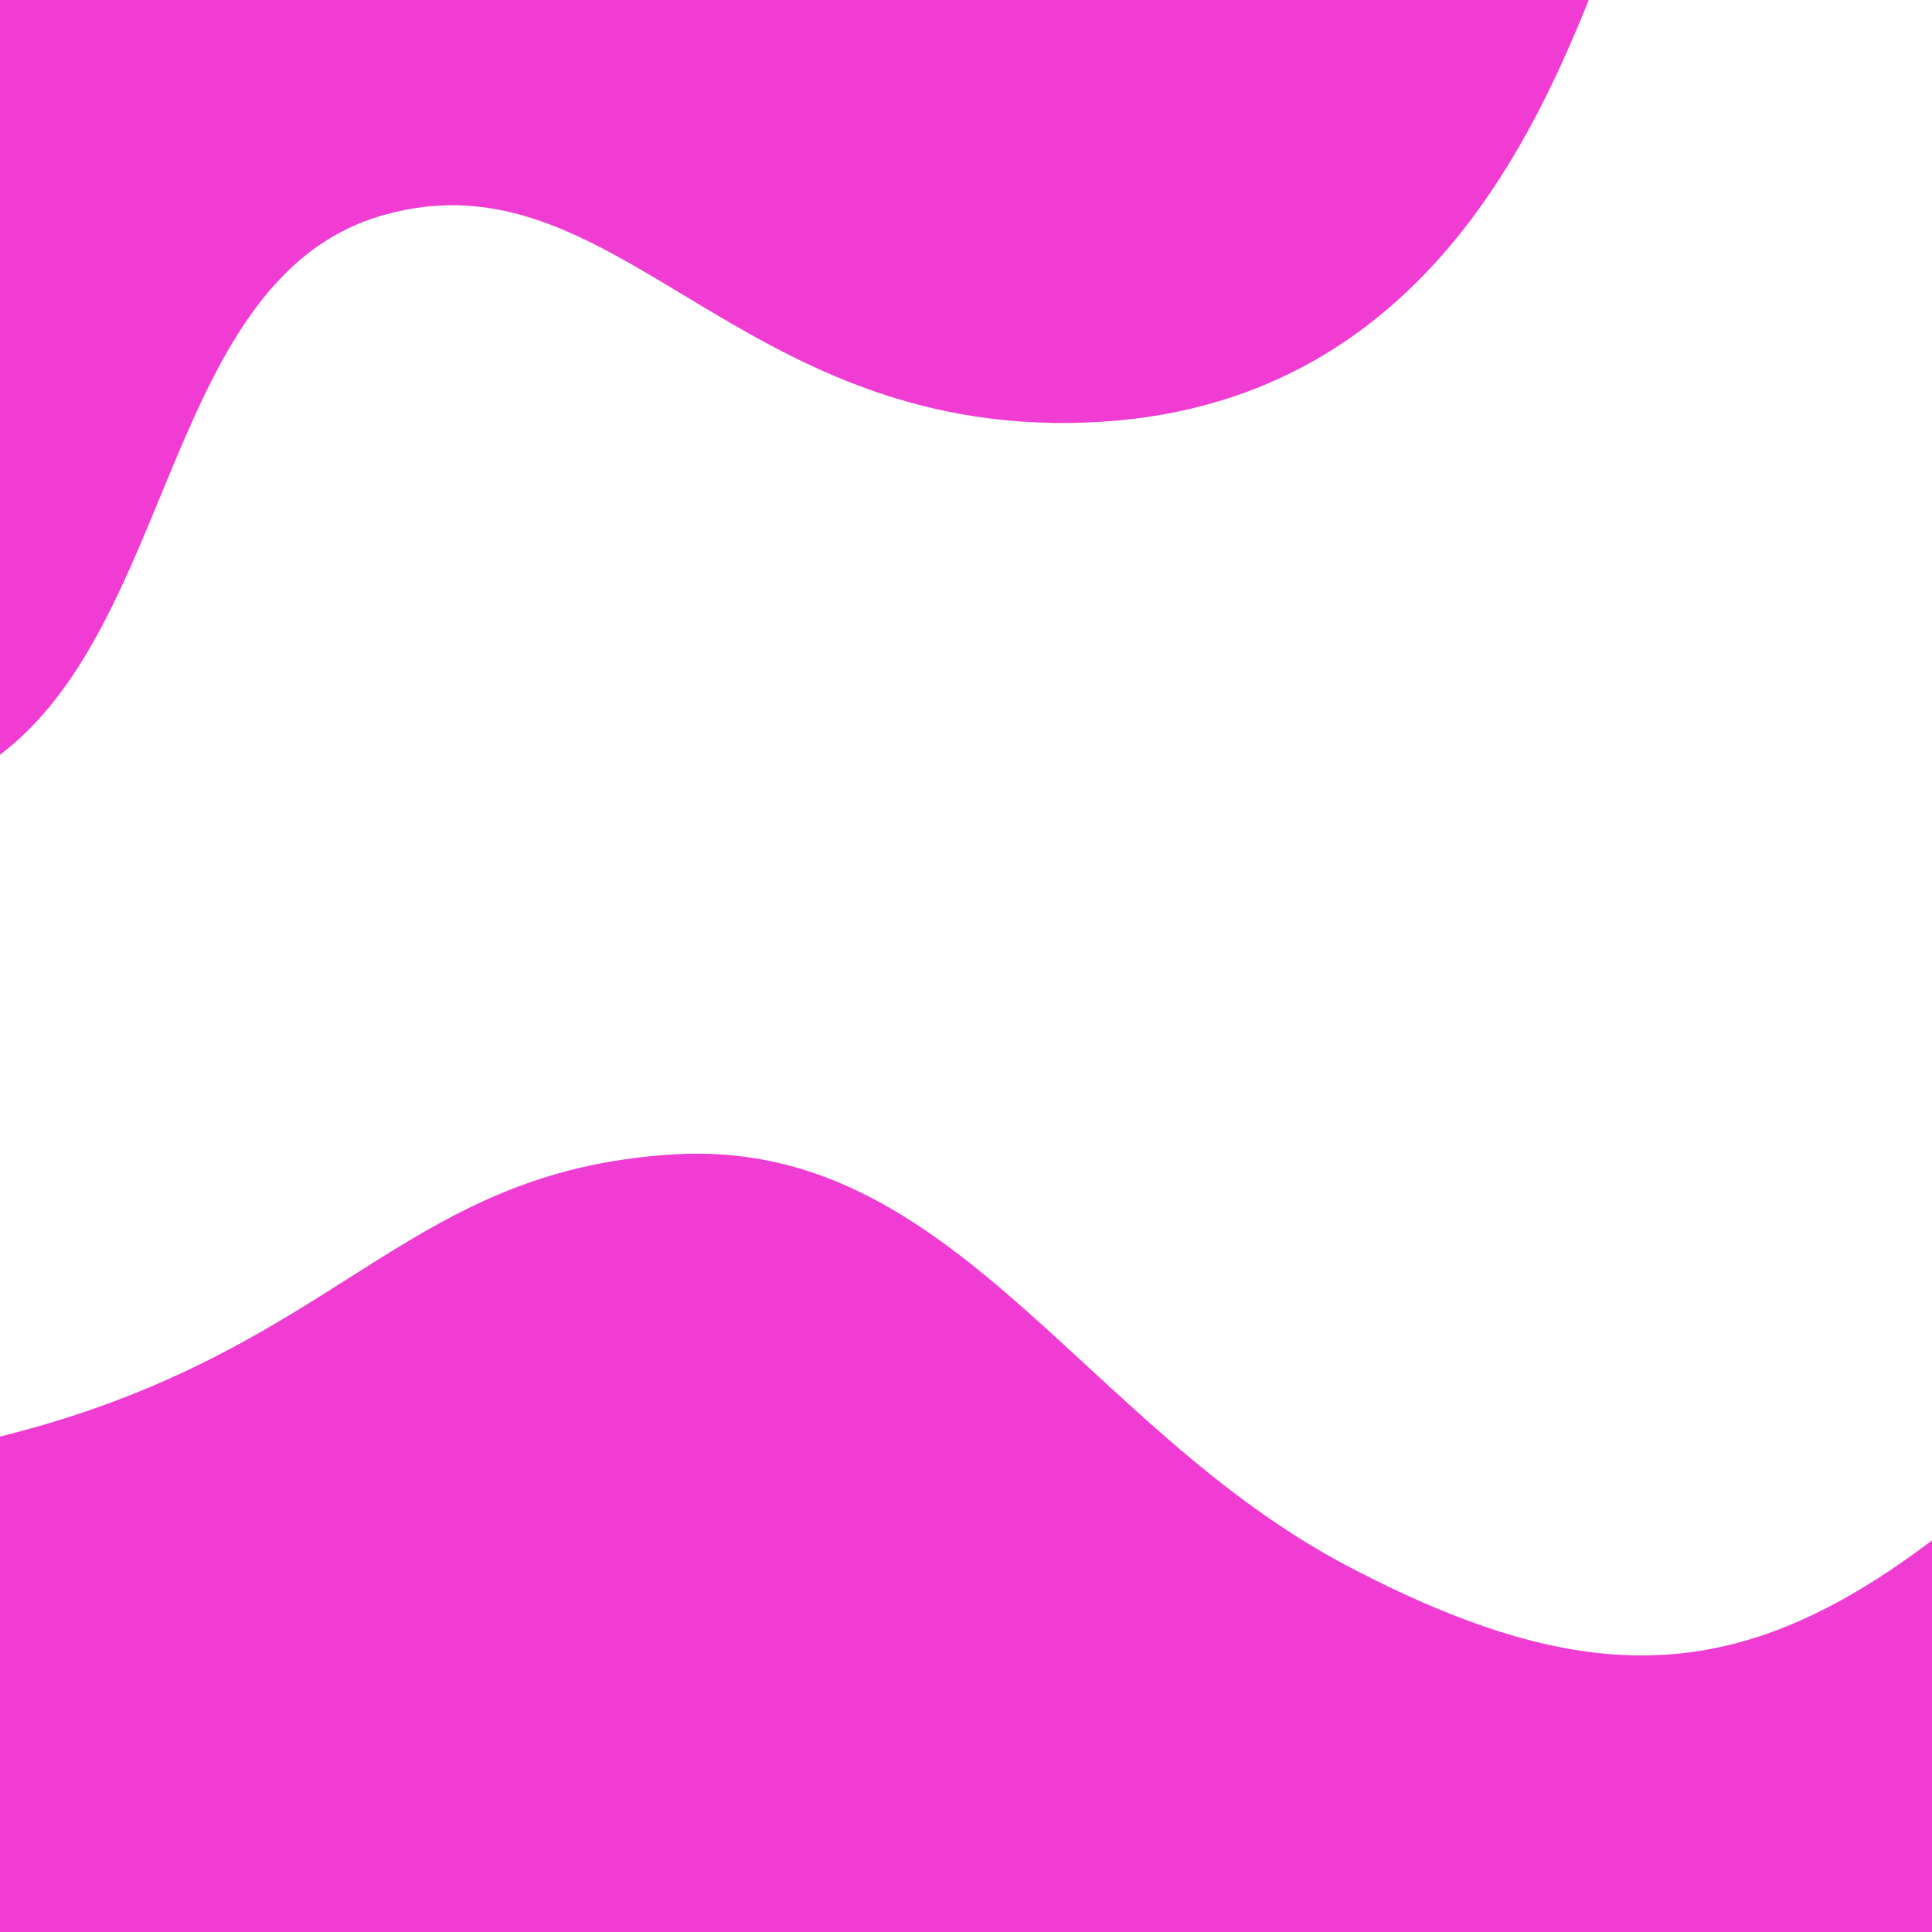
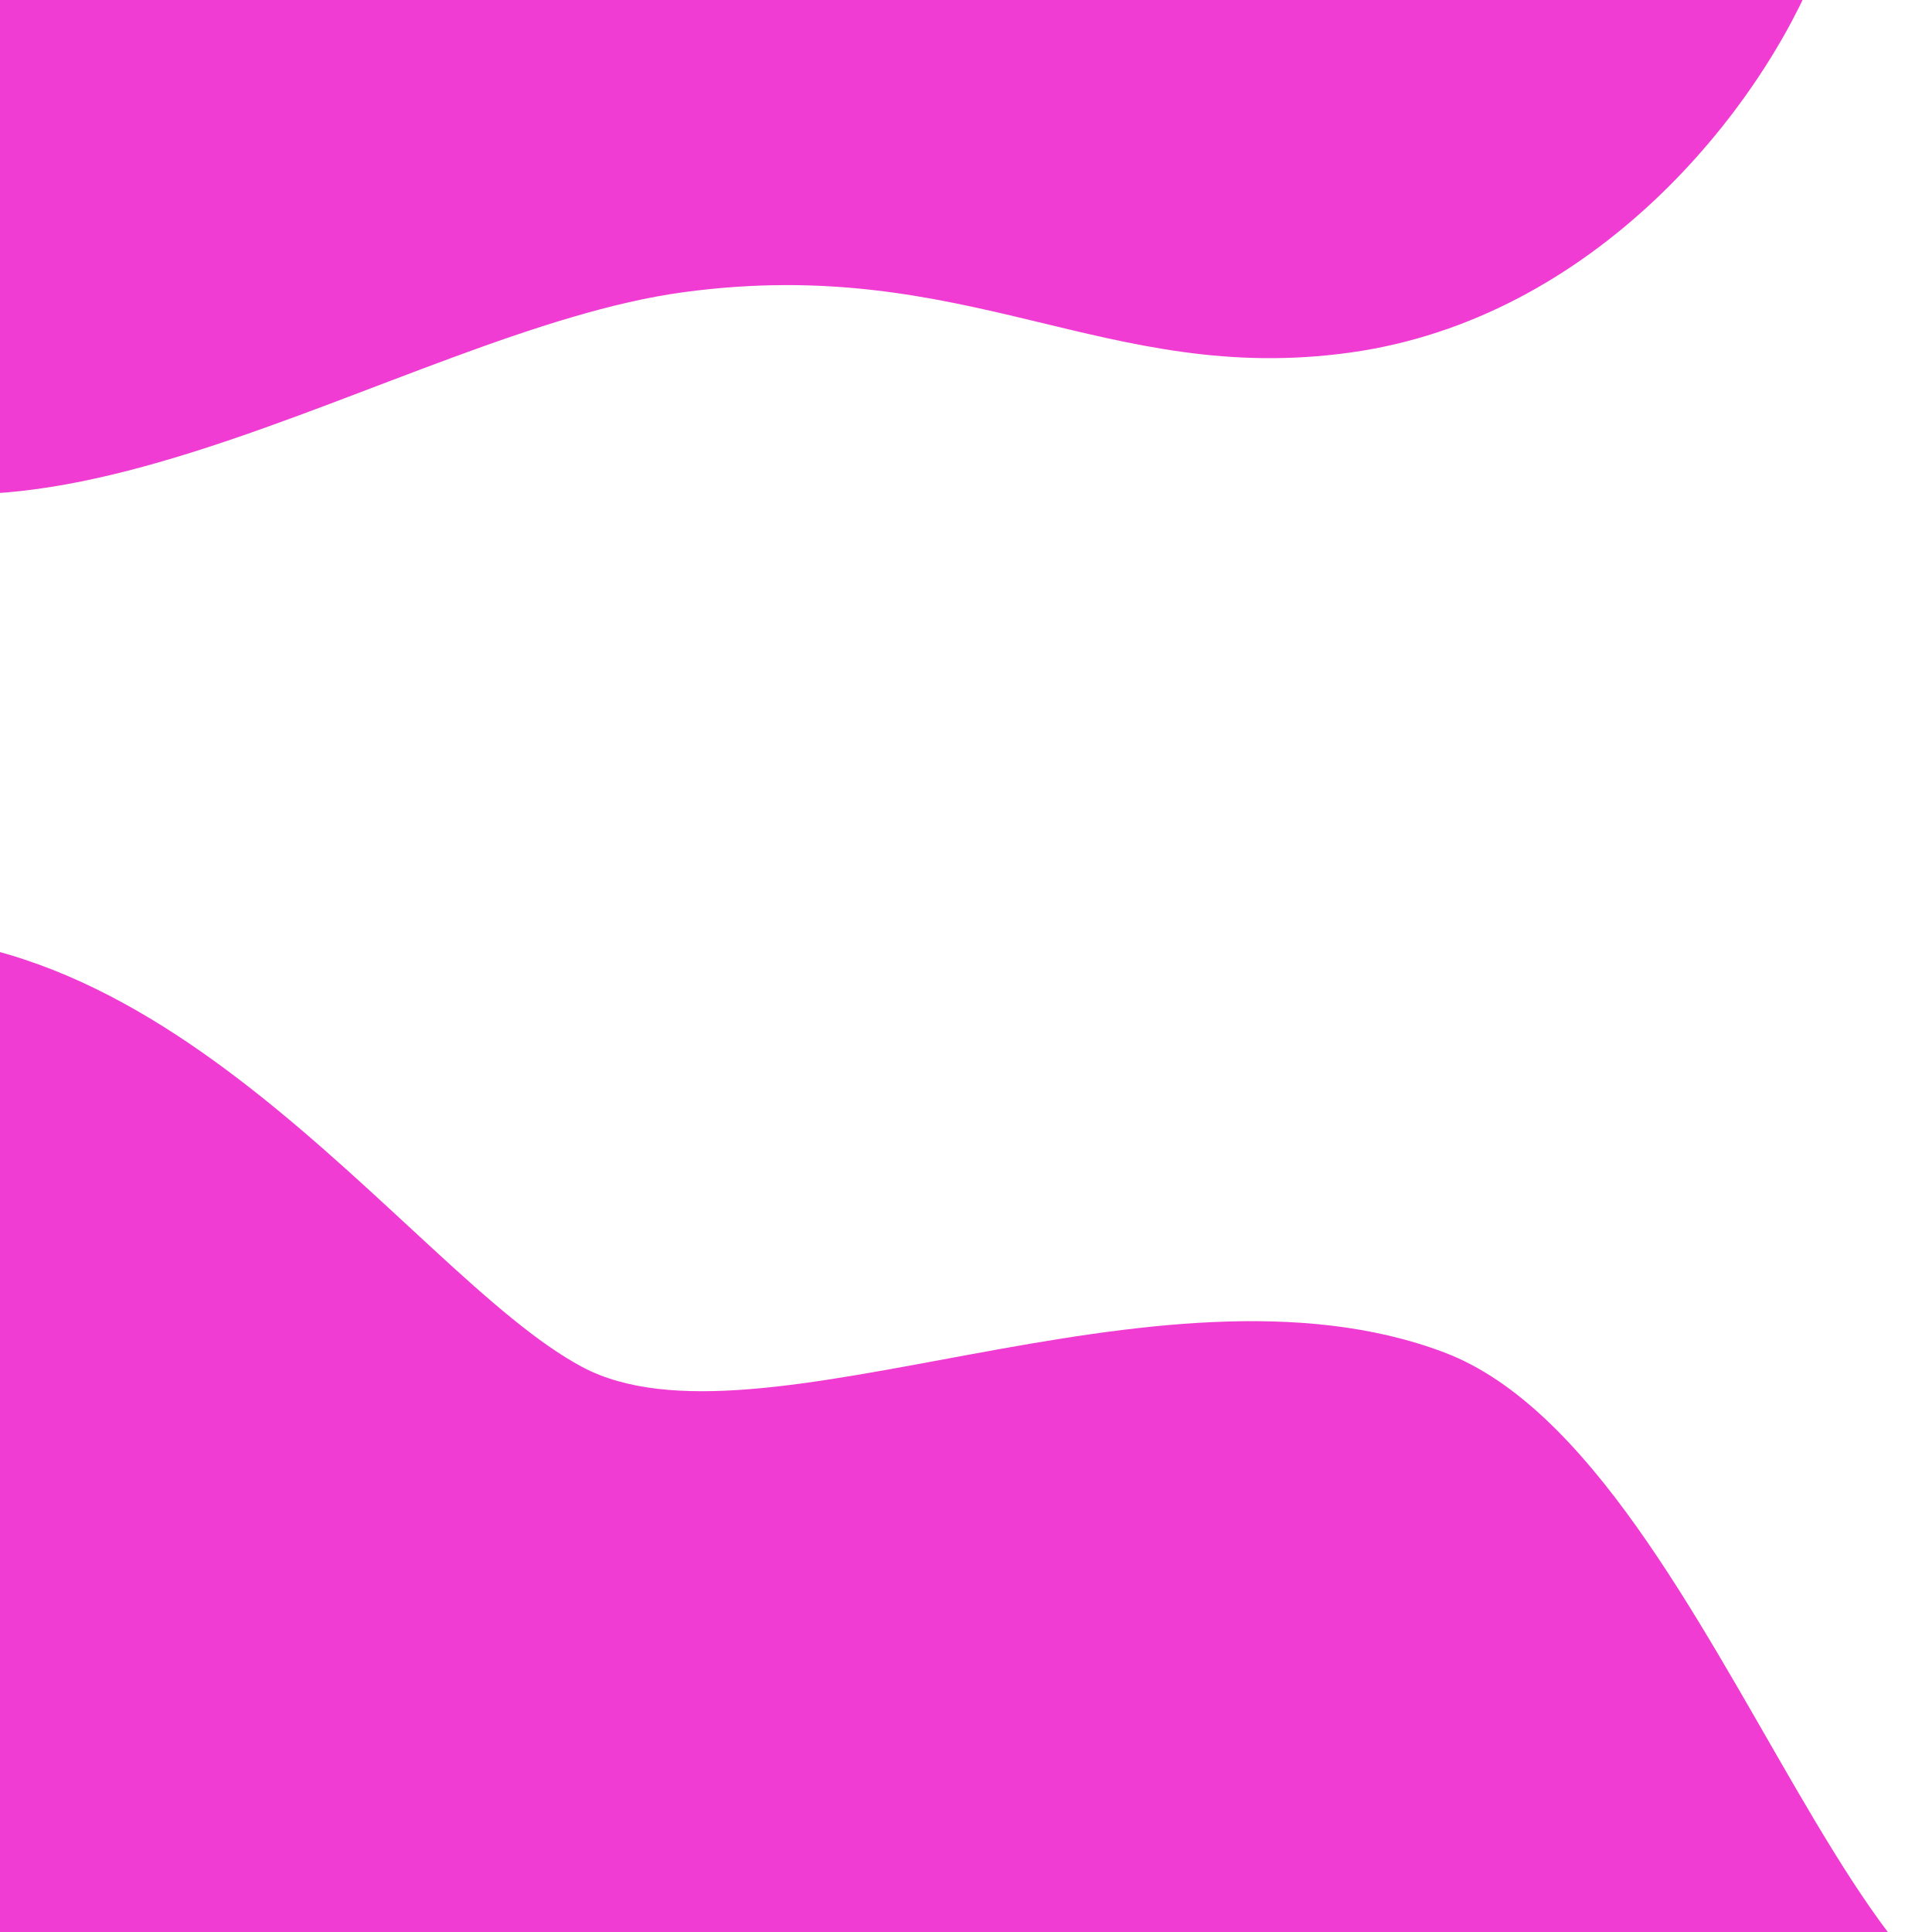
- <svg xmlns="http://www.w3.org/2000/svg" width="144px" height="144px" viewBox="0 0 800 800">
-   <path id="Unnamed" fill="#ee22cce0" stroke="none" stroke-width="1" d="M 1060.00,663.00            C 1060.00,663.00 952.00,566.00 828.00,615.00              735.00,696.00 670.00,707.00 559.00,649.00              448.00,591.00 395.00,471.00 279.00,478.00              163.00,485.00 140.00,563.00 -9.00,597.00              -83.00,579.00 -83.00,790.00 -34.00,804.00              15.00,818.00 830.00,833.00 855.00,822.00              880.00,811.00 868.00,559.00 853.00,538.00M -15.00,322.00            C 74.00,276.00 63.00,116.00 159.00,89.00              255.00,62.00 304.00,180.00 449.00,175.00              594.00,170.00 641.00,43.00 665.00,-18.00              502.00,-23.00 40.00,-11.00 -56.00,-27.00              -75.00,93.00 -73.00,283.00 -55.00,341.00M 1012.00,218.00" />
+ <svg xmlns="http://www.w3.org/2000/svg" width="2.667in" height="2.667in" viewBox="0 0 800 800">
+   <path id="Pink" fill="#ee22cce0" stroke="none" stroke-width="1" d="M 1056.00,671.00            C 1056.00,671.00 994.00,778.00 870.00,827.00              777.00,908.00 717.00,605.00 598.00,560.00              479.00,515.00 314.00,605.00 241.00,566.00              168.00,527.00 61.00,358.00 -88.00,392.00              -162.00,374.00 -87.00,798.00 -38.00,812.00              11.00,826.00 826.00,841.00 851.00,830.00              876.00,819.00 864.00,567.00 849.00,546.00M -100.00,176.00            C 0.00,259.00 165.00,137.00 283.00,121.00              401.00,105.00 458.00,160.00 559.00,146.00              660.00,132.00 729.00,46.00 753.00,-15.00              590.00,-20.00 40.00,-11.00 -56.00,-27.00              -75.00,93.00 -73.00,283.00 -55.00,341.00M 1012.00,218.00M 938.00,243.00M 964.00,228.00M 962.00,471.00" />
</svg>
